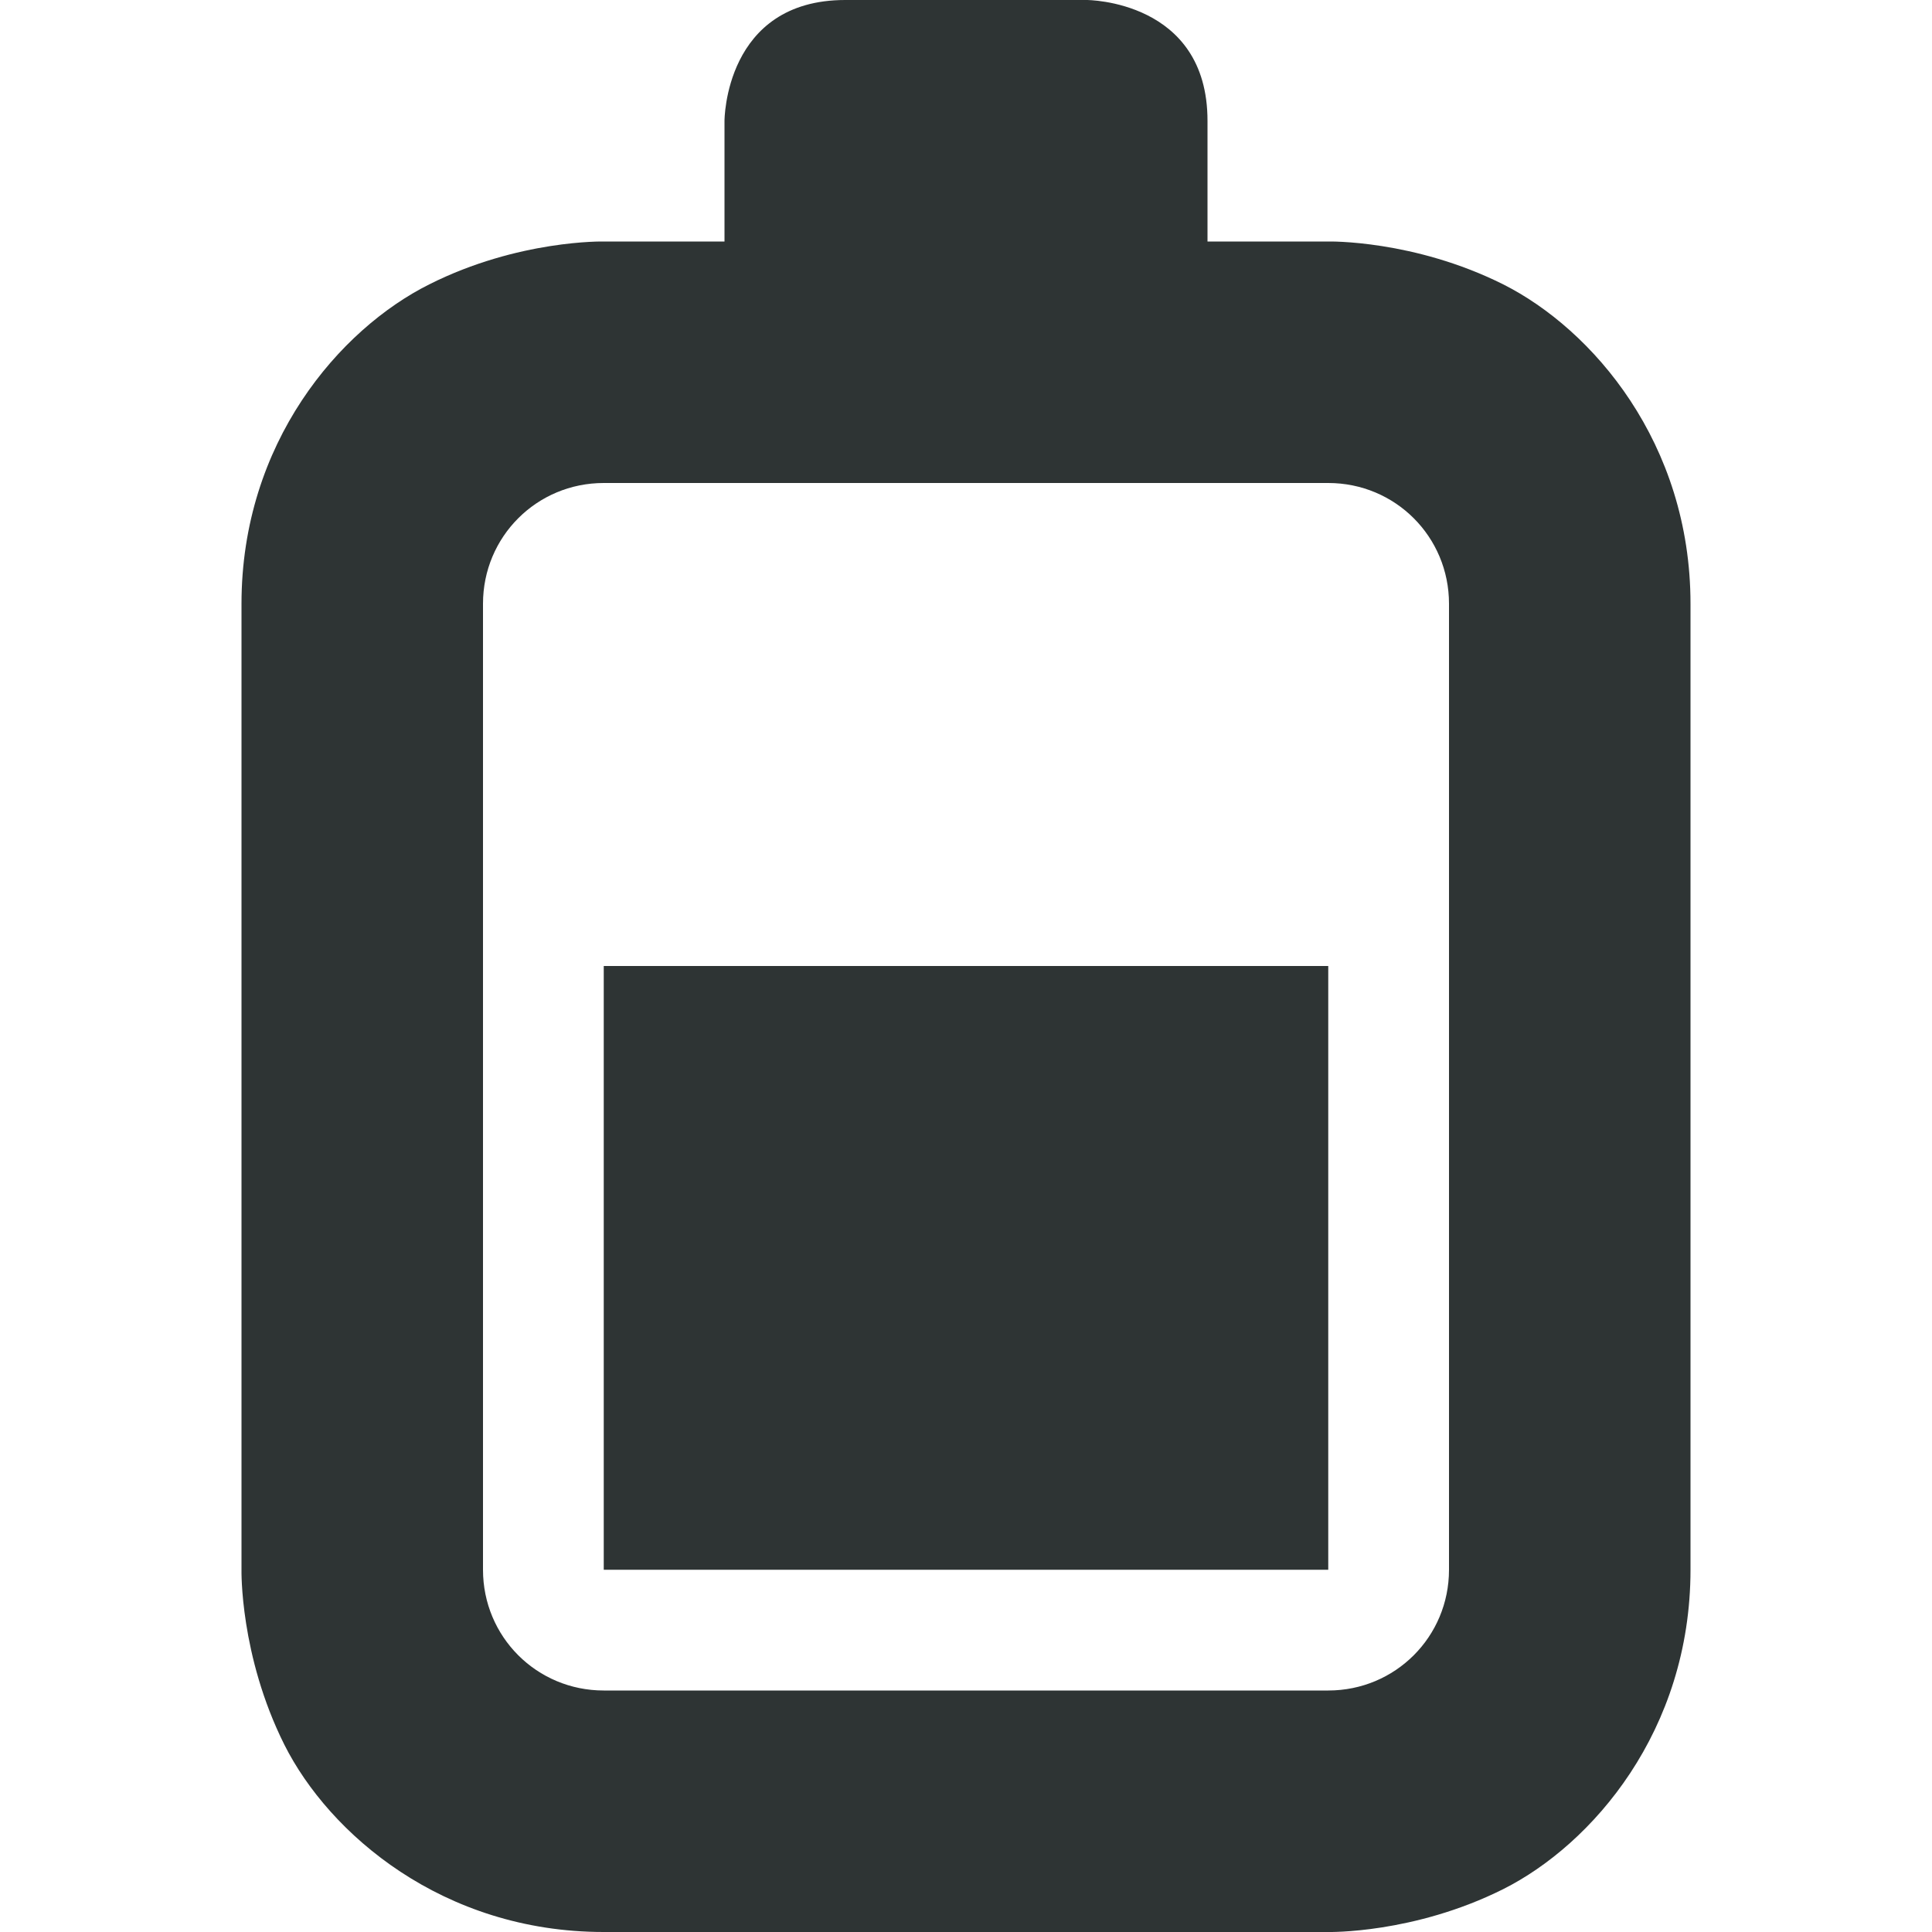
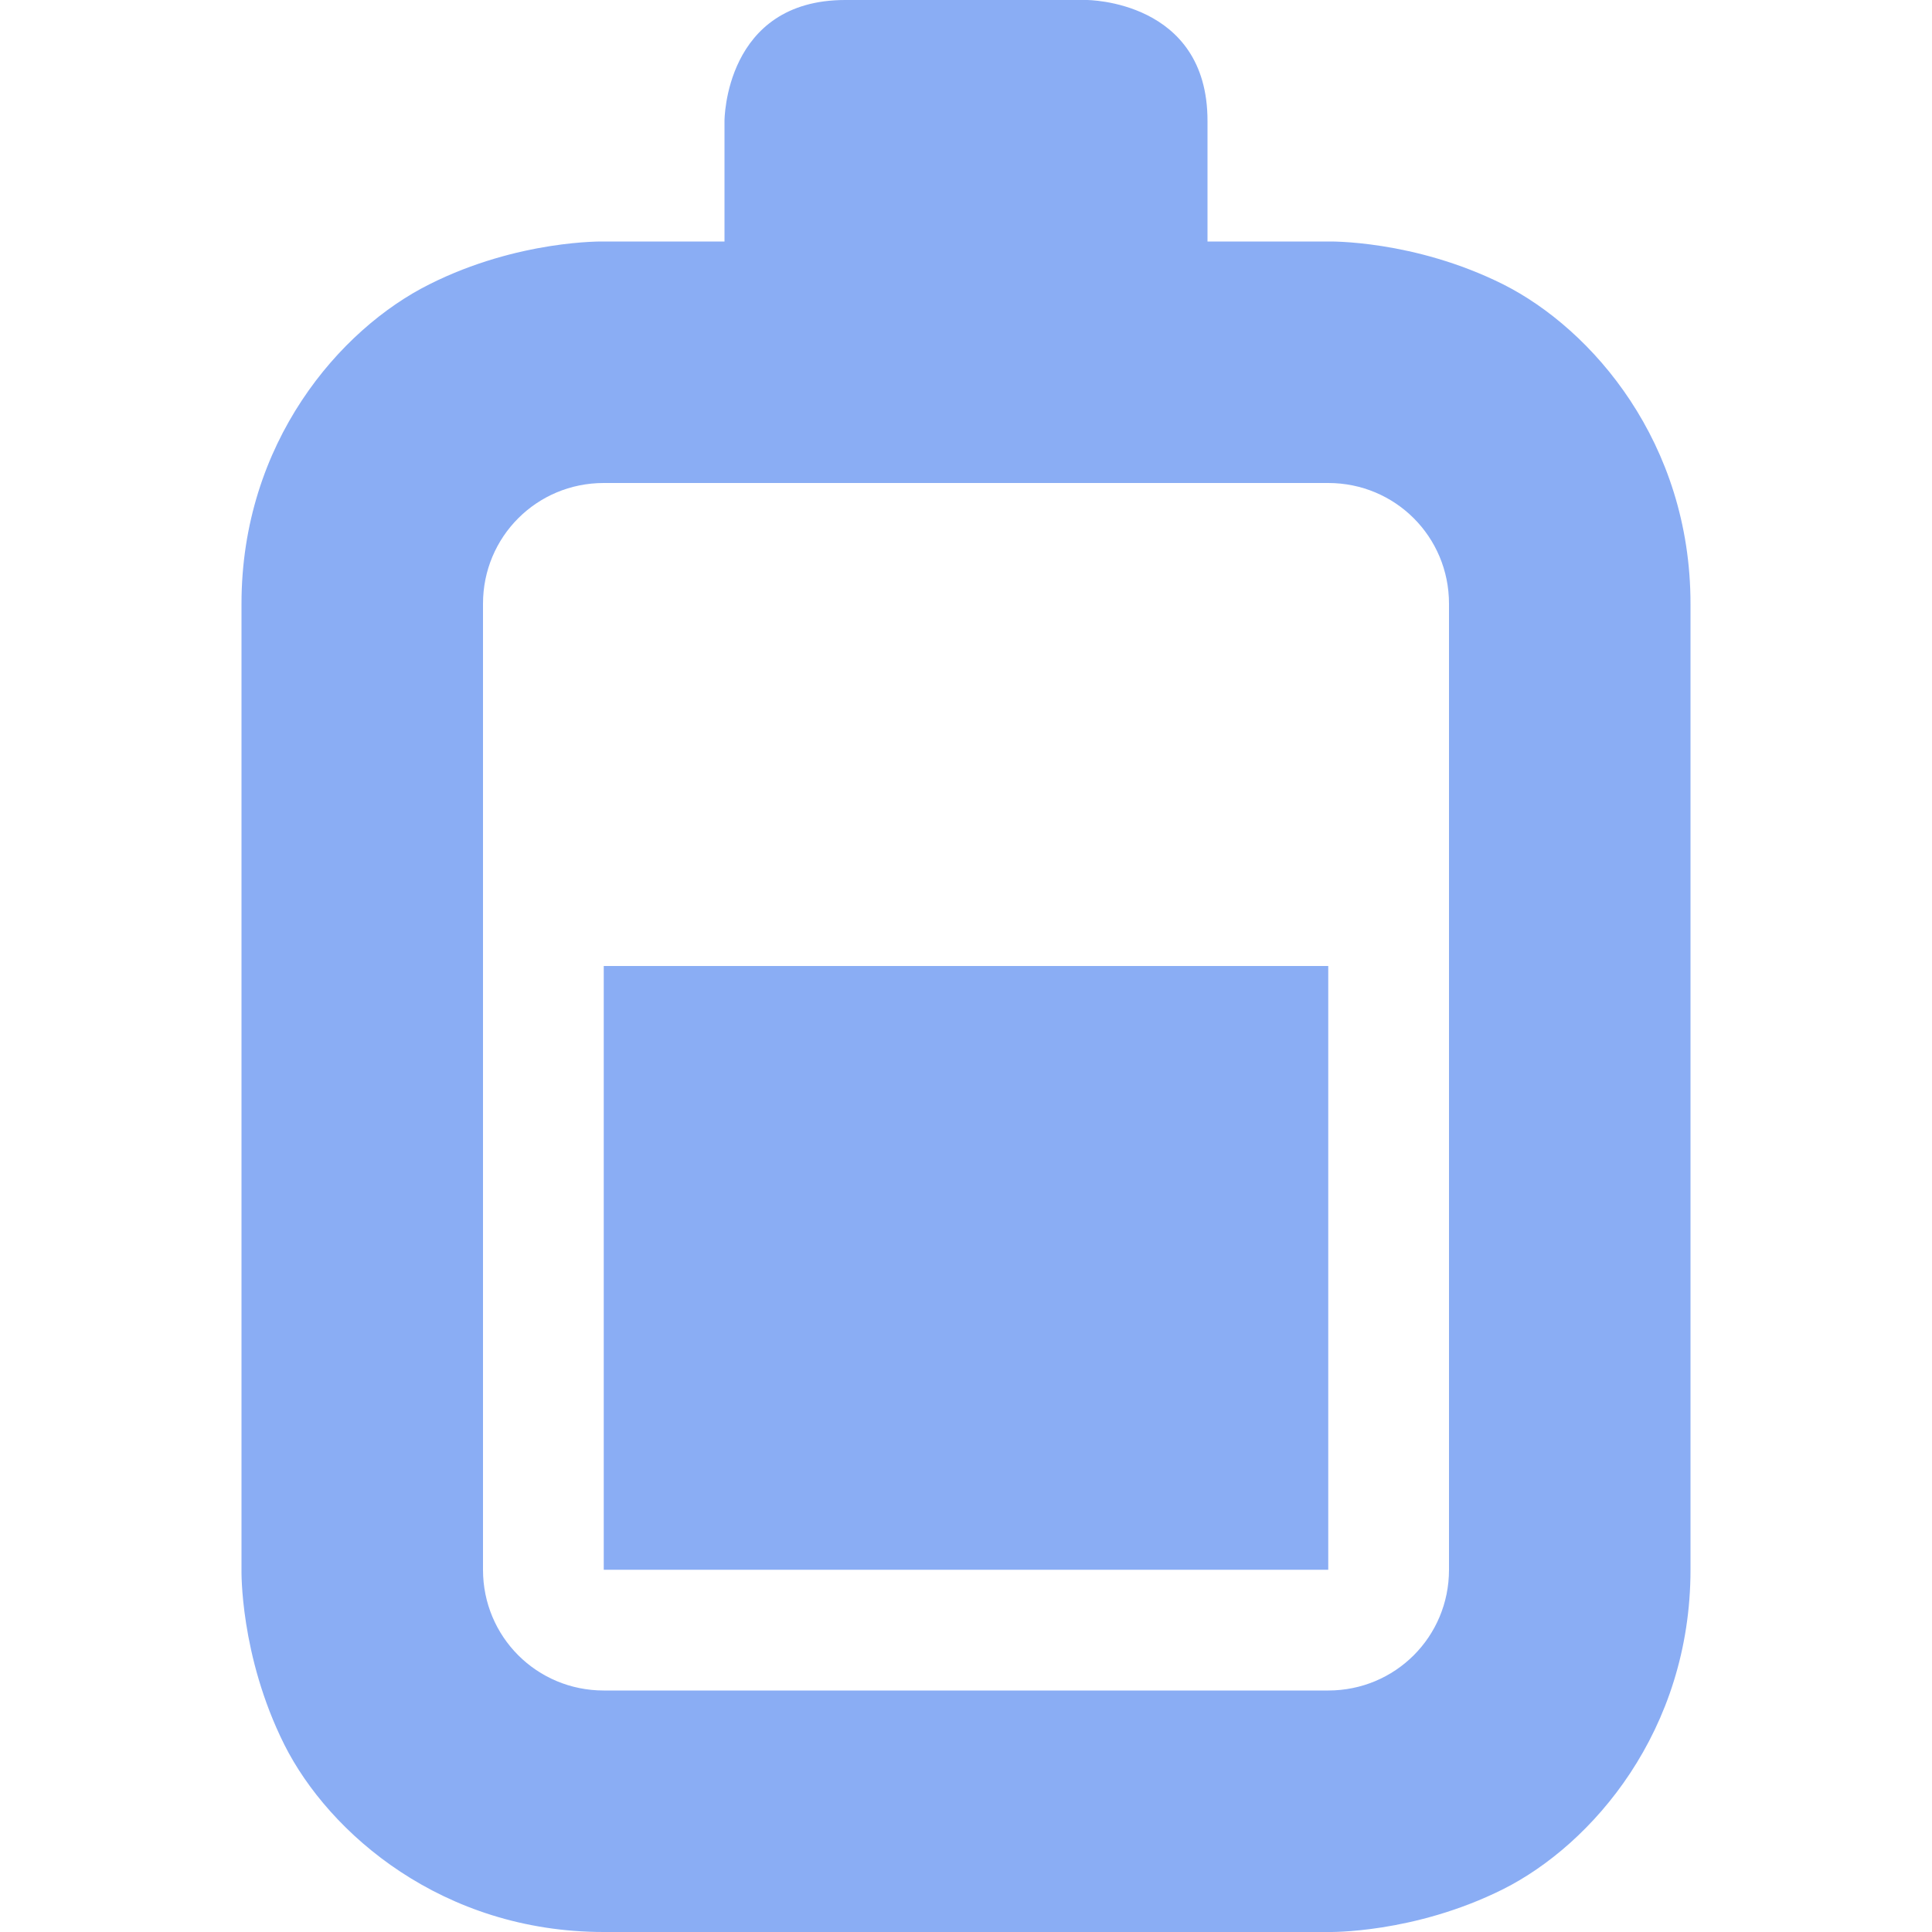
<svg xmlns="http://www.w3.org/2000/svg" width="800px" height="800px" viewBox="0 0 16 16">
-   <path d="m 7 0 c -1 0 -1 1 -1 1 v 1 h -1 s -0.707 -0.016 -1.445 0.355 c -0.742 0.371 -1.555 1.312 -1.555 2.645 v 8 s -0.016 0.707 0.355 1.449 c 0.371 0.738 1.312 1.551 2.645 1.551 h 6 s 0.707 0.016 1.449 -0.355 c 0.738 -0.371 1.551 -1.312 1.551 -2.645 v -8 c 0 -1.332 -0.812 -2.273 -1.551 -2.645 c -0.742 -0.371 -1.449 -0.355 -1.449 -0.355 h -1 v -1 c 0 -1 -1 -1 -1 -1 z m 1 4 h 3 c 0.555 0 1 0.445 1 1 v 8 c 0 0.555 -0.445 1 -1 1 h -6 c -0.555 0 -1 -0.445 -1 -1 v -8 c 0 -0.555 0.445 -1 1 -1 z m -3 4 v 5 h 6 v -5 z m 0 0" fill="#2e3434" />
+   <path d="m 7 0 c -1 0 -1 1 -1 1 v 1 h -1 s -0.707 -0.016 -1.445 0.355 c -0.742 0.371 -1.555 1.312 -1.555 2.645 v 8 s -0.016 0.707 0.355 1.449 c 0.371 0.738 1.312 1.551 2.645 1.551 h 6 s 0.707 0.016 1.449 -0.355 c 0.738 -0.371 1.551 -1.312 1.551 -2.645 v -8 c 0 -1.332 -0.812 -2.273 -1.551 -2.645 c -0.742 -0.371 -1.449 -0.355 -1.449 -0.355 h -1 v -1 c 0 -1 -1 -1 -1 -1 z m 1 4 h 3 c 0.555 0 1 0.445 1 1 v 8 c 0 0.555 -0.445 1 -1 1 h -6 c -0.555 0 -1 -0.445 -1 -1 v -8 c 0 -0.555 0.445 -1 1 -1 z m -3 4 v 5 h 6 v -5 z m 0 0" fill="#8aadf4" />
</svg>
